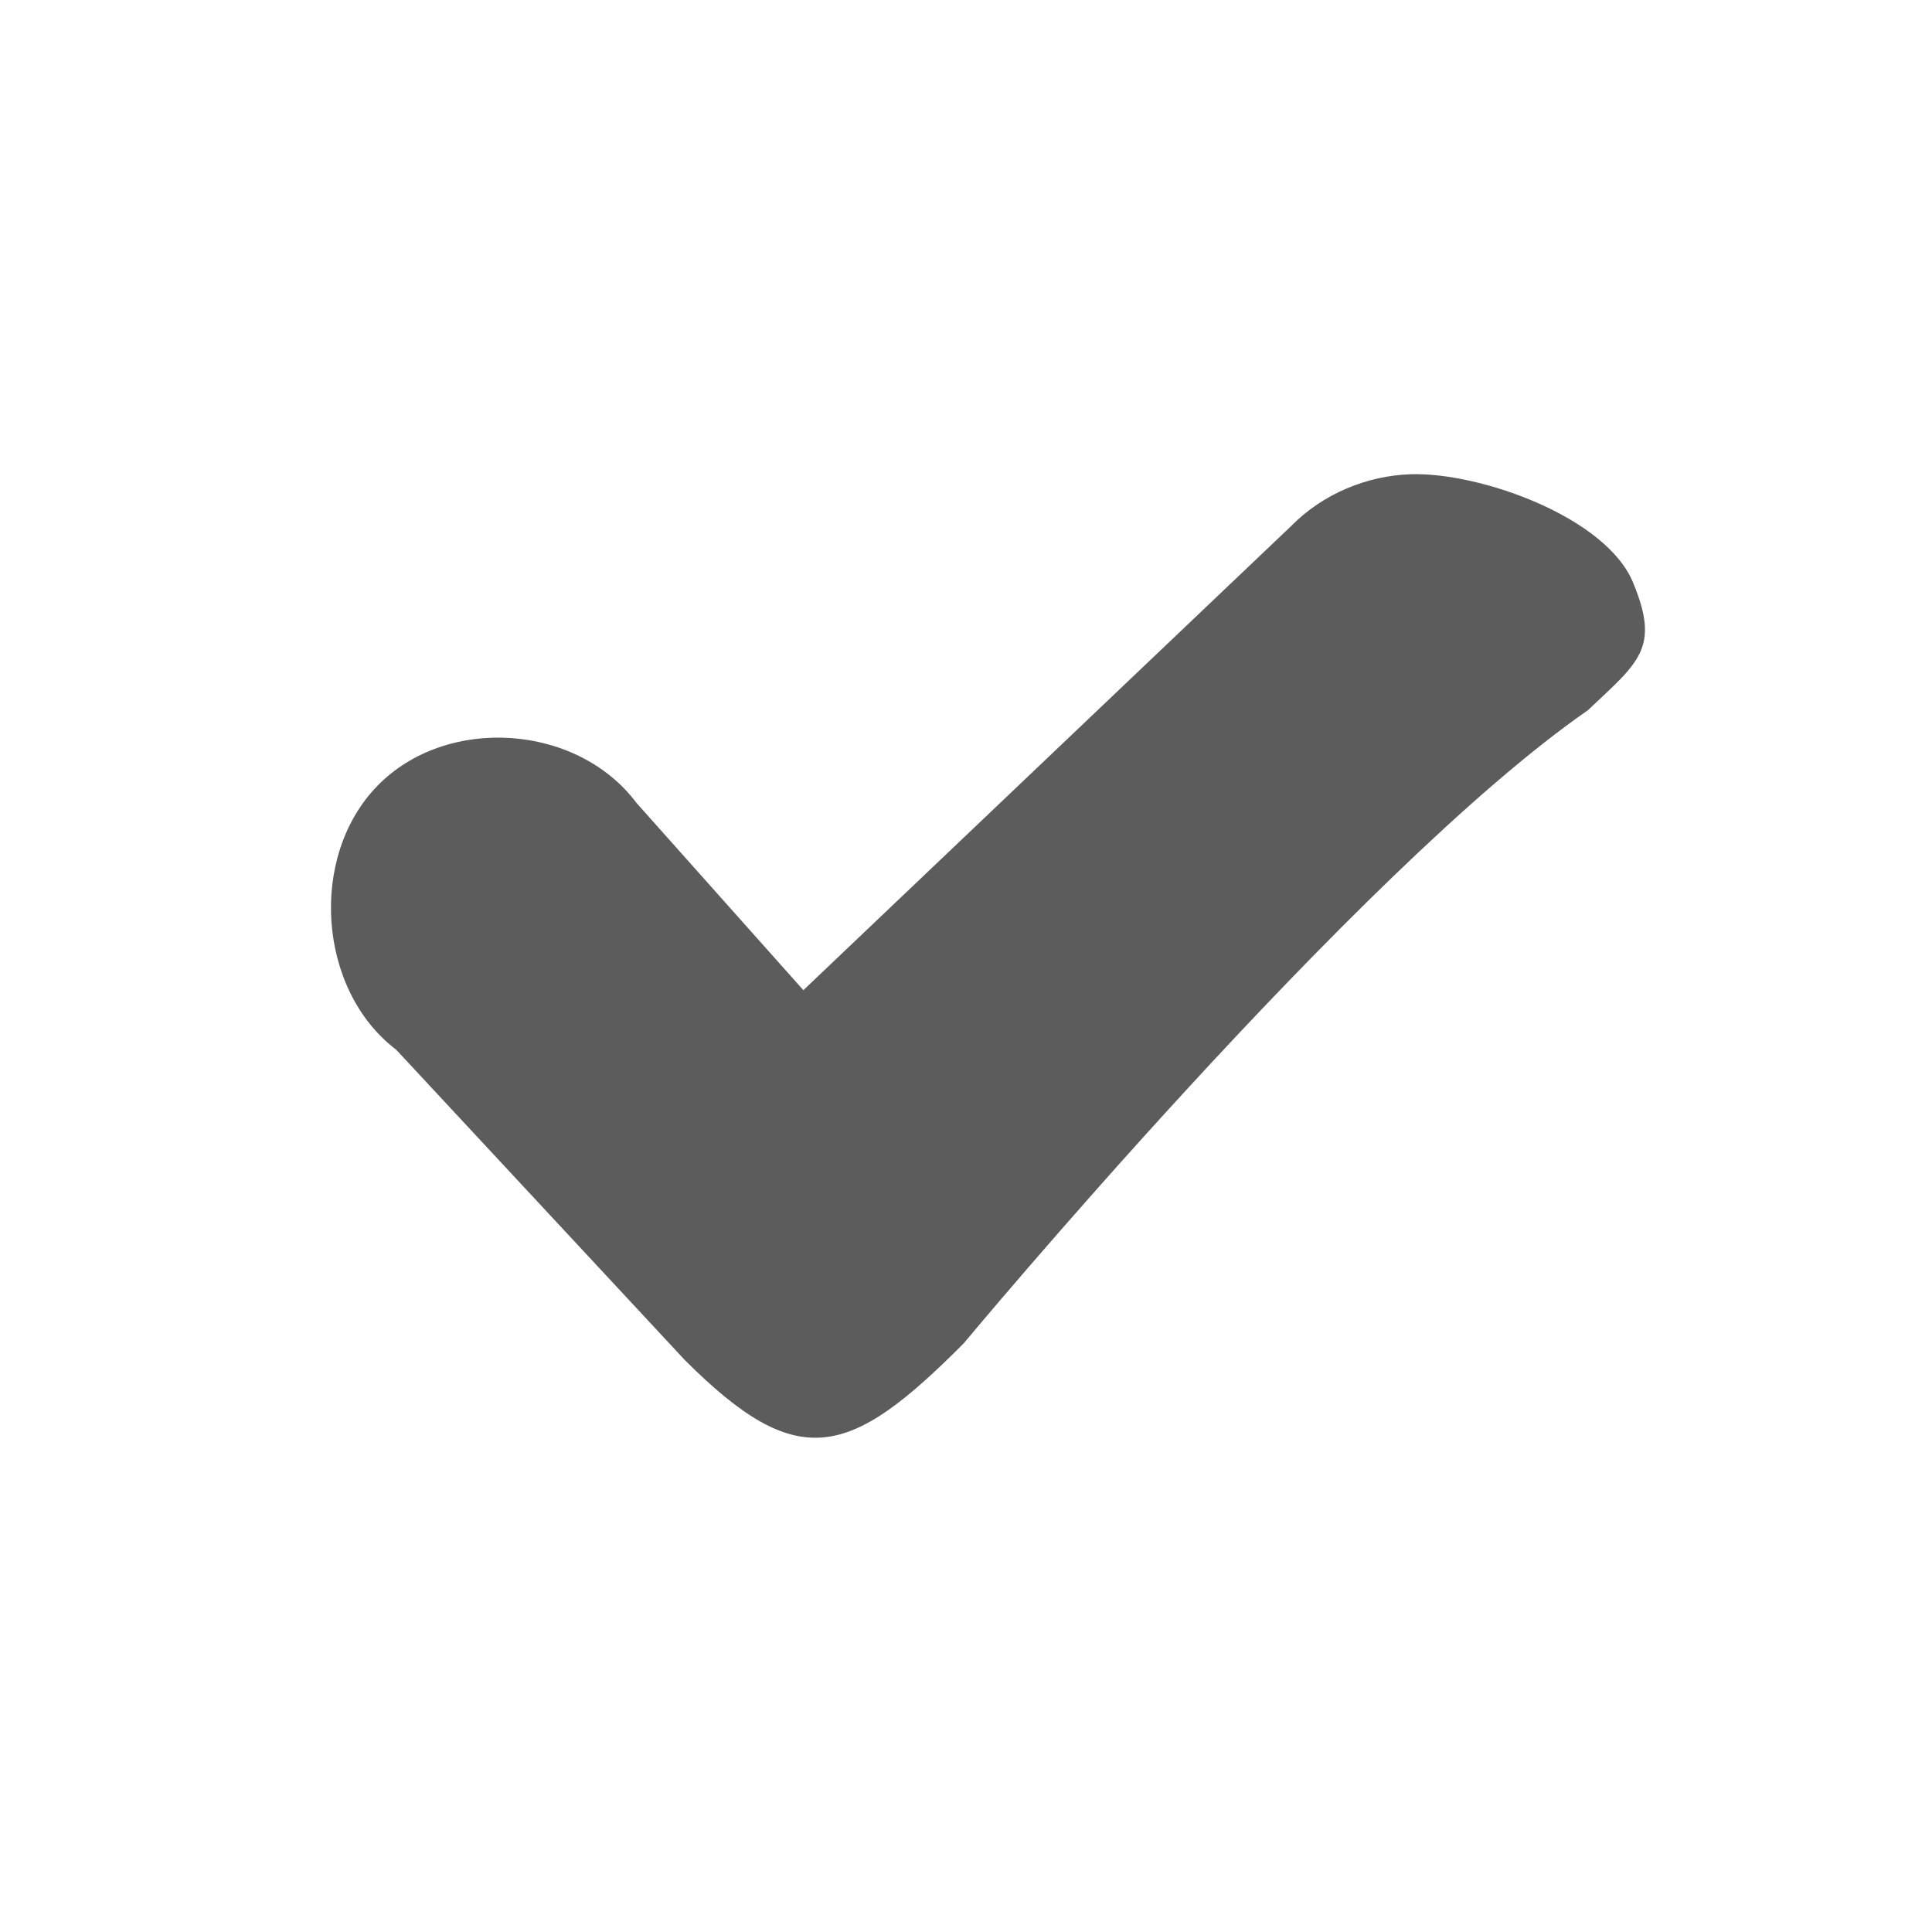
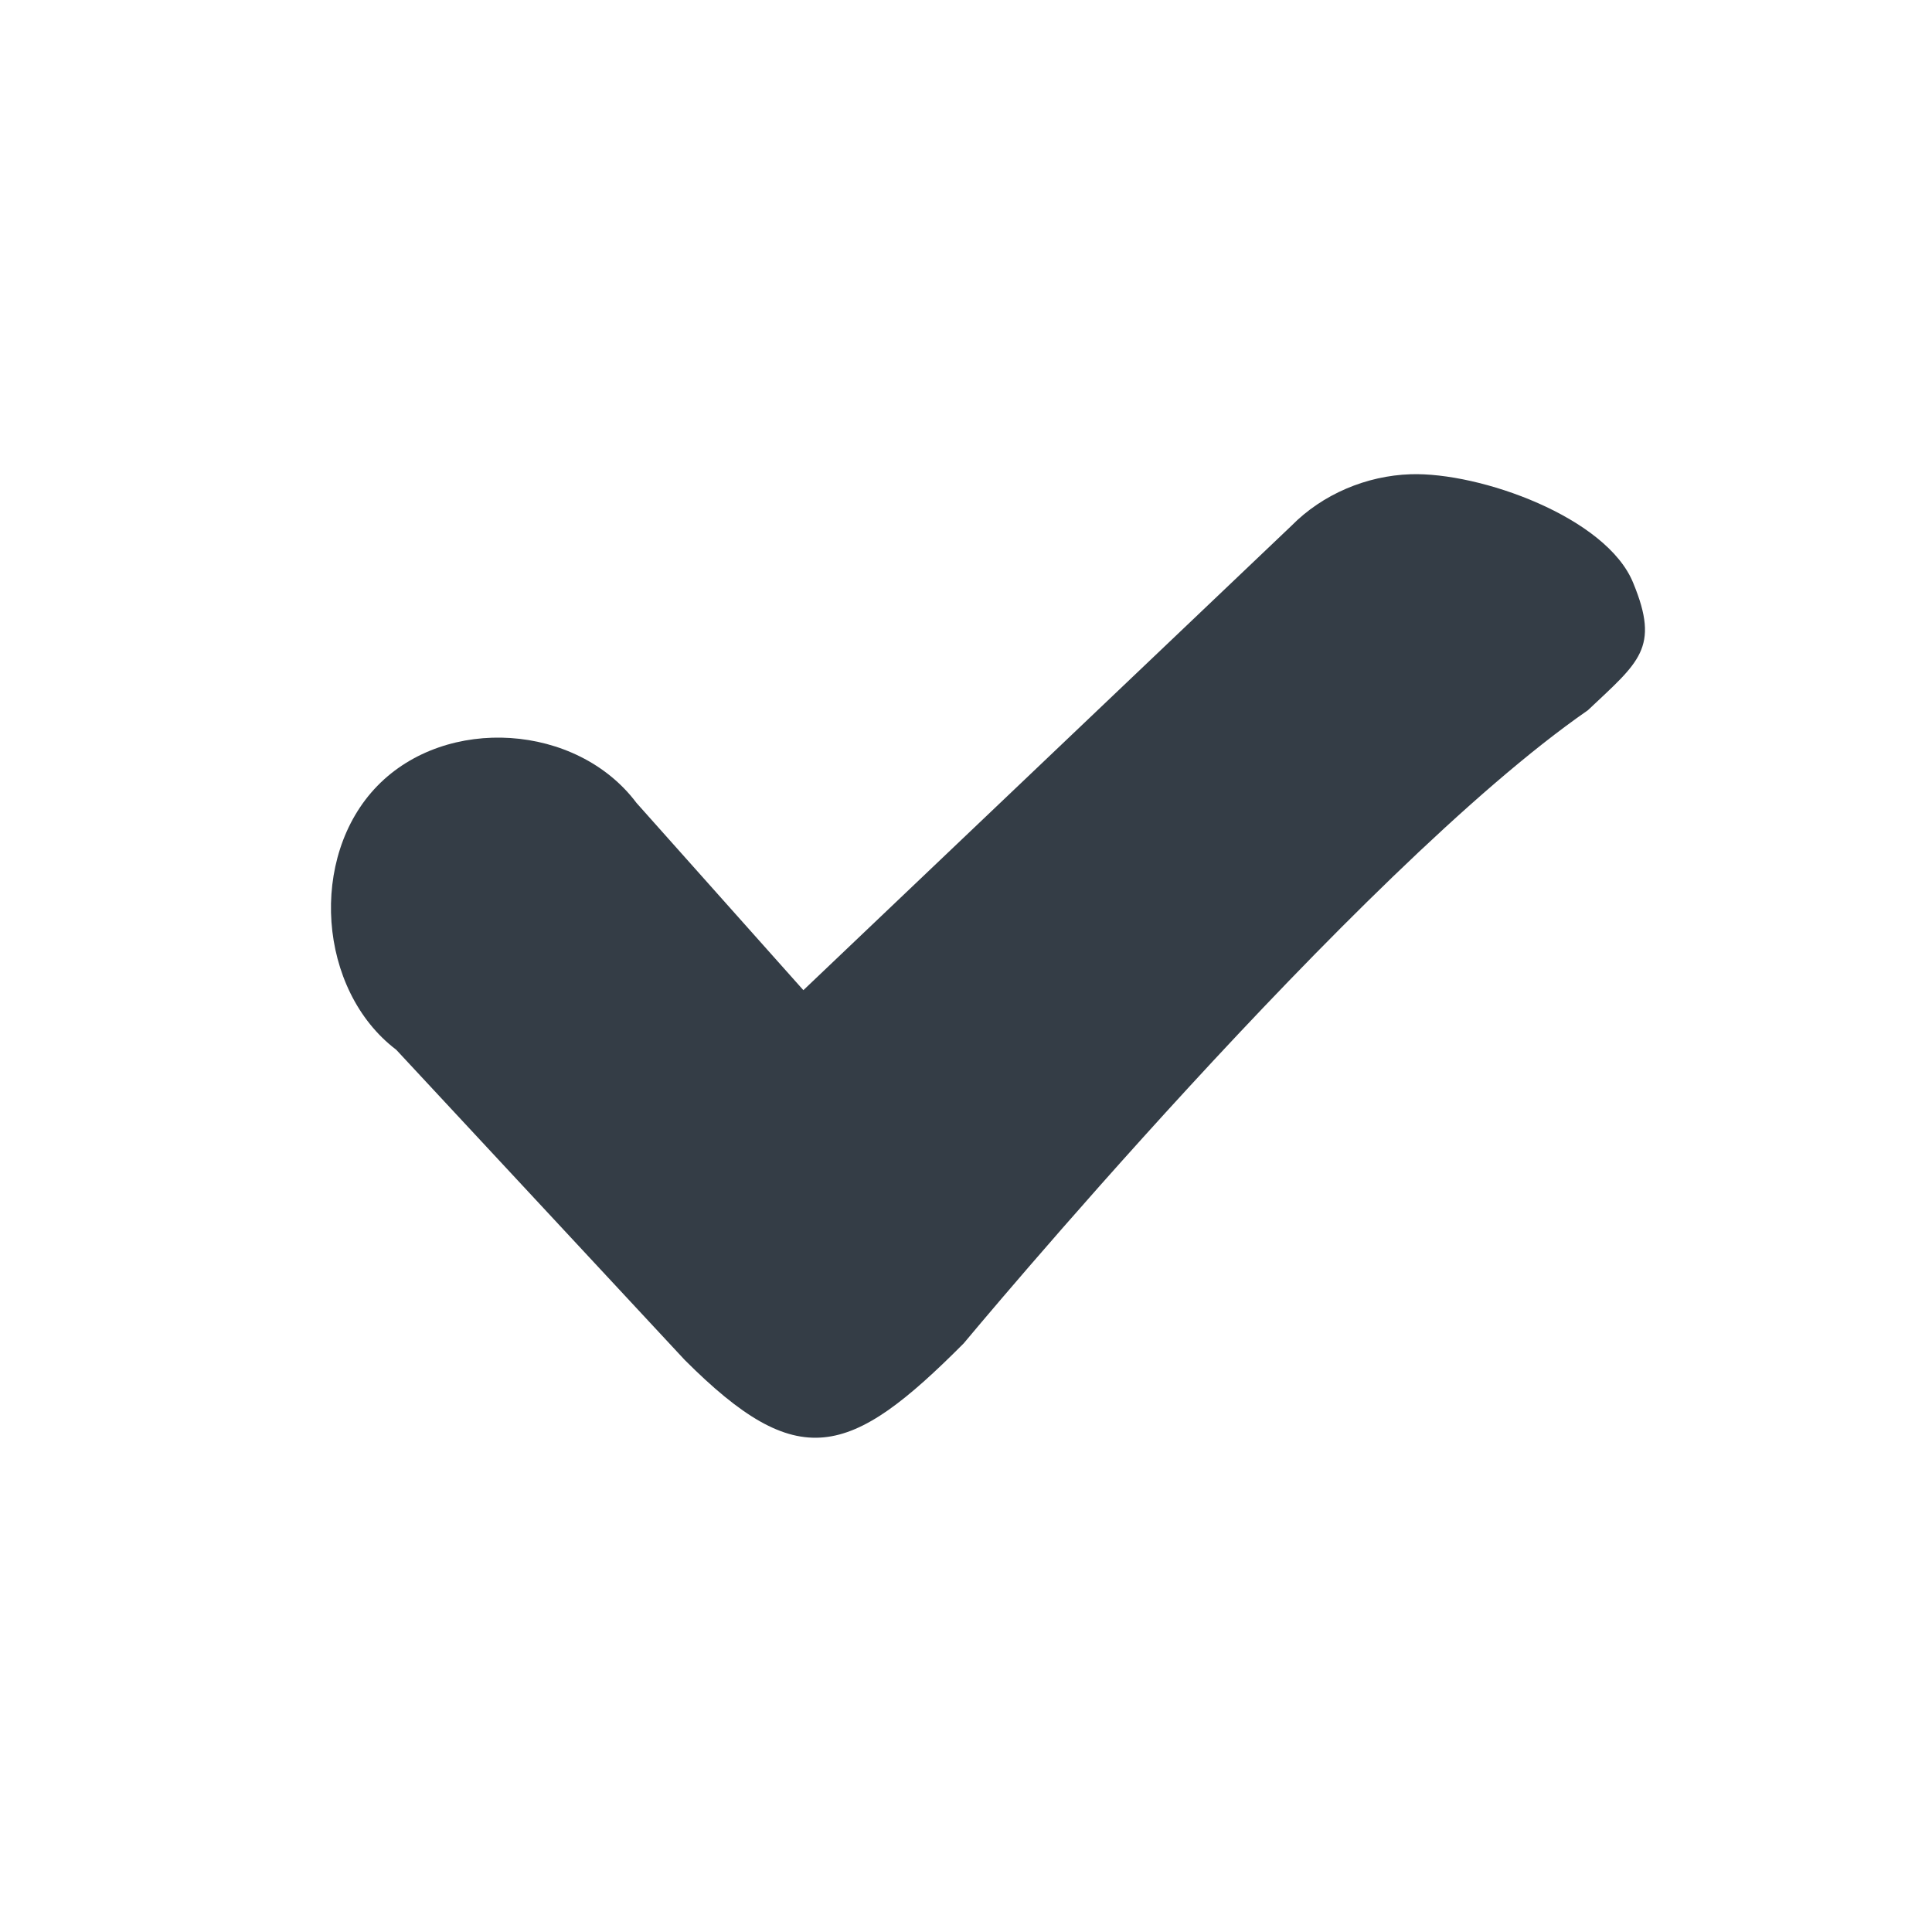
<svg xmlns="http://www.w3.org/2000/svg" width="133pt" height="133pt" viewBox="0 0 133 133" version="1.1">
  <g id="surface1">
-     <path style=" stroke:none;fill-rule:nonzero;fill:#5c5c5c;fill-opacity:1;" d="M 97.102 32.648 C 94.074 32.746 91.047 34.016 88.898 36.199 L 55.305 68.164 L 43.816 55.273 C 39.715 49.805 30.73 49.219 25.977 54.102 C 21.223 58.984 21.875 68.164 27.277 72.266 L 47.137 93.621 C 54.949 101.434 58.465 100.391 66.34 92.48 C 66.34 92.48 93.426 59.895 109.309 48.895 C 112.824 45.574 114.289 44.629 112.434 40.137 C 110.613 35.613 101.887 32.488 97.102 32.648 Z M 97.102 32.648 " />
+     <path style=" stroke:none;fill-rule:nonzero;fill:#343d46;fill-opacity:1;" d="M 97.102 32.648 C 94.074 32.746 91.047 34.016 88.898 36.199 L 55.305 68.164 L 43.816 55.273 C 39.715 49.805 30.73 49.219 25.977 54.102 C 21.223 58.984 21.875 68.164 27.277 72.266 L 47.137 93.621 C 54.949 101.434 58.465 100.391 66.34 92.48 C 66.34 92.48 93.426 59.895 109.309 48.895 C 112.824 45.574 114.289 44.629 112.434 40.137 C 110.613 35.613 101.887 32.488 97.102 32.648 Z M 97.102 32.648 " />
  </g>
</svg>
